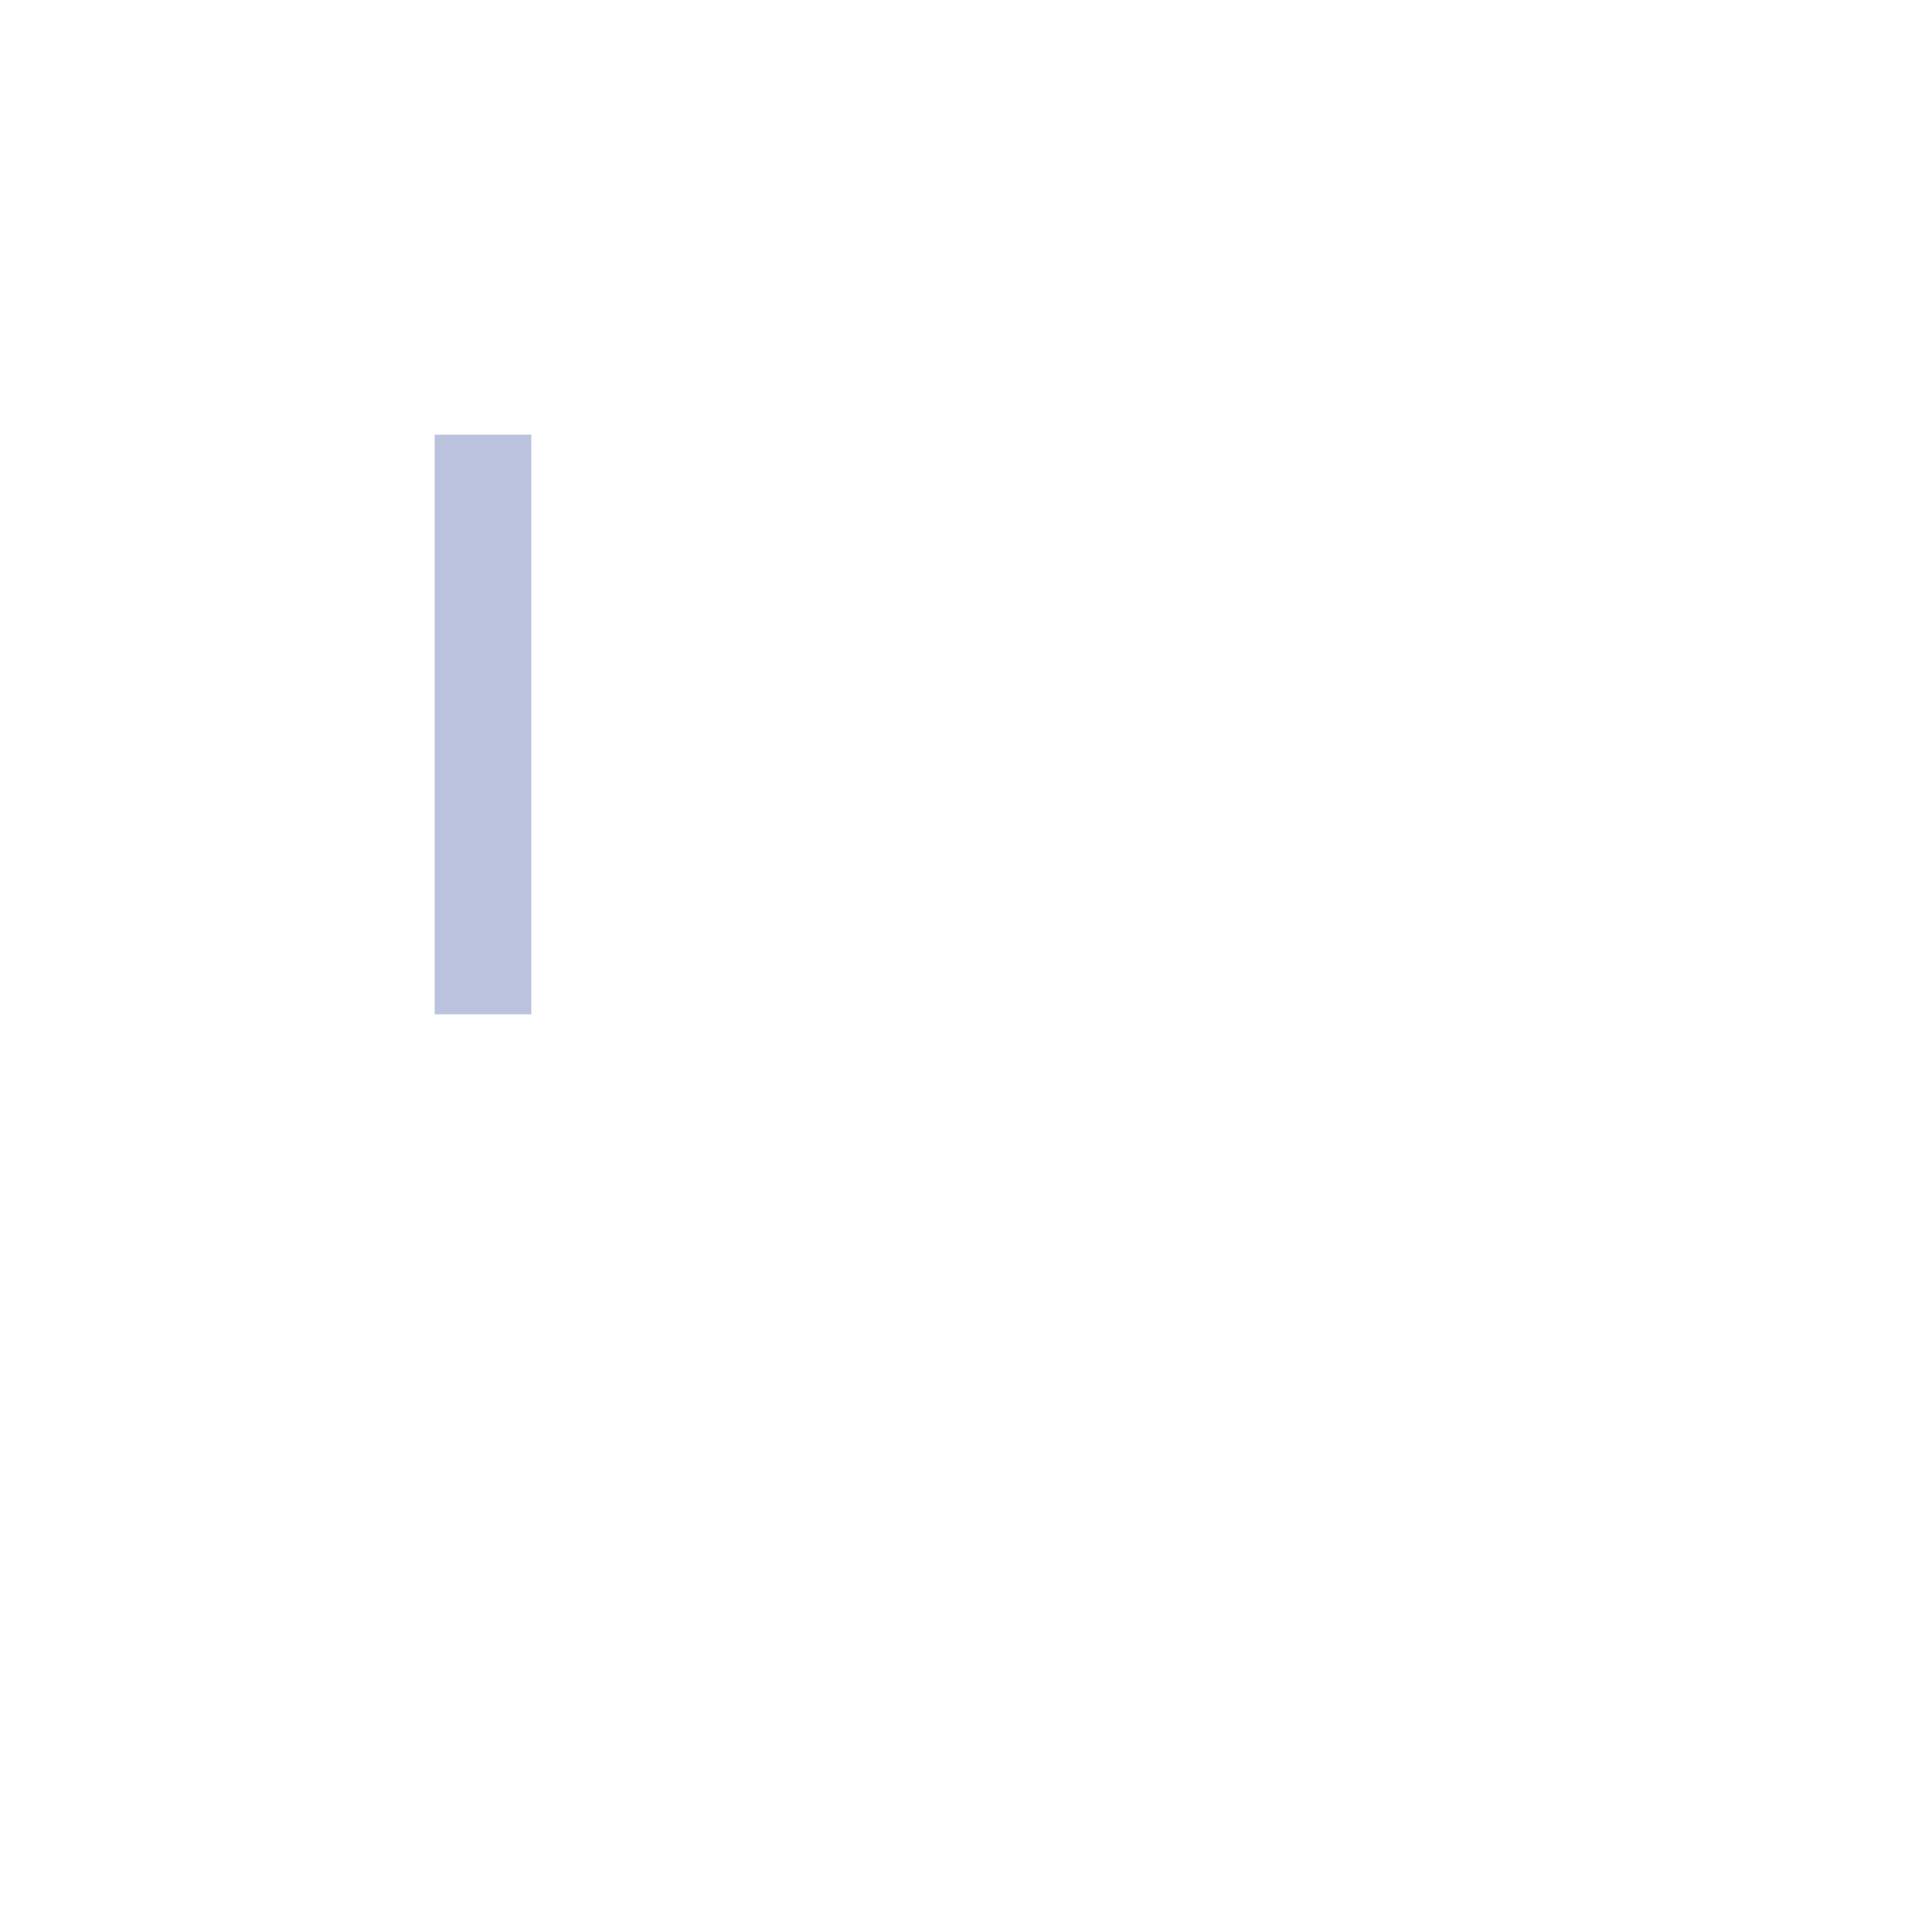
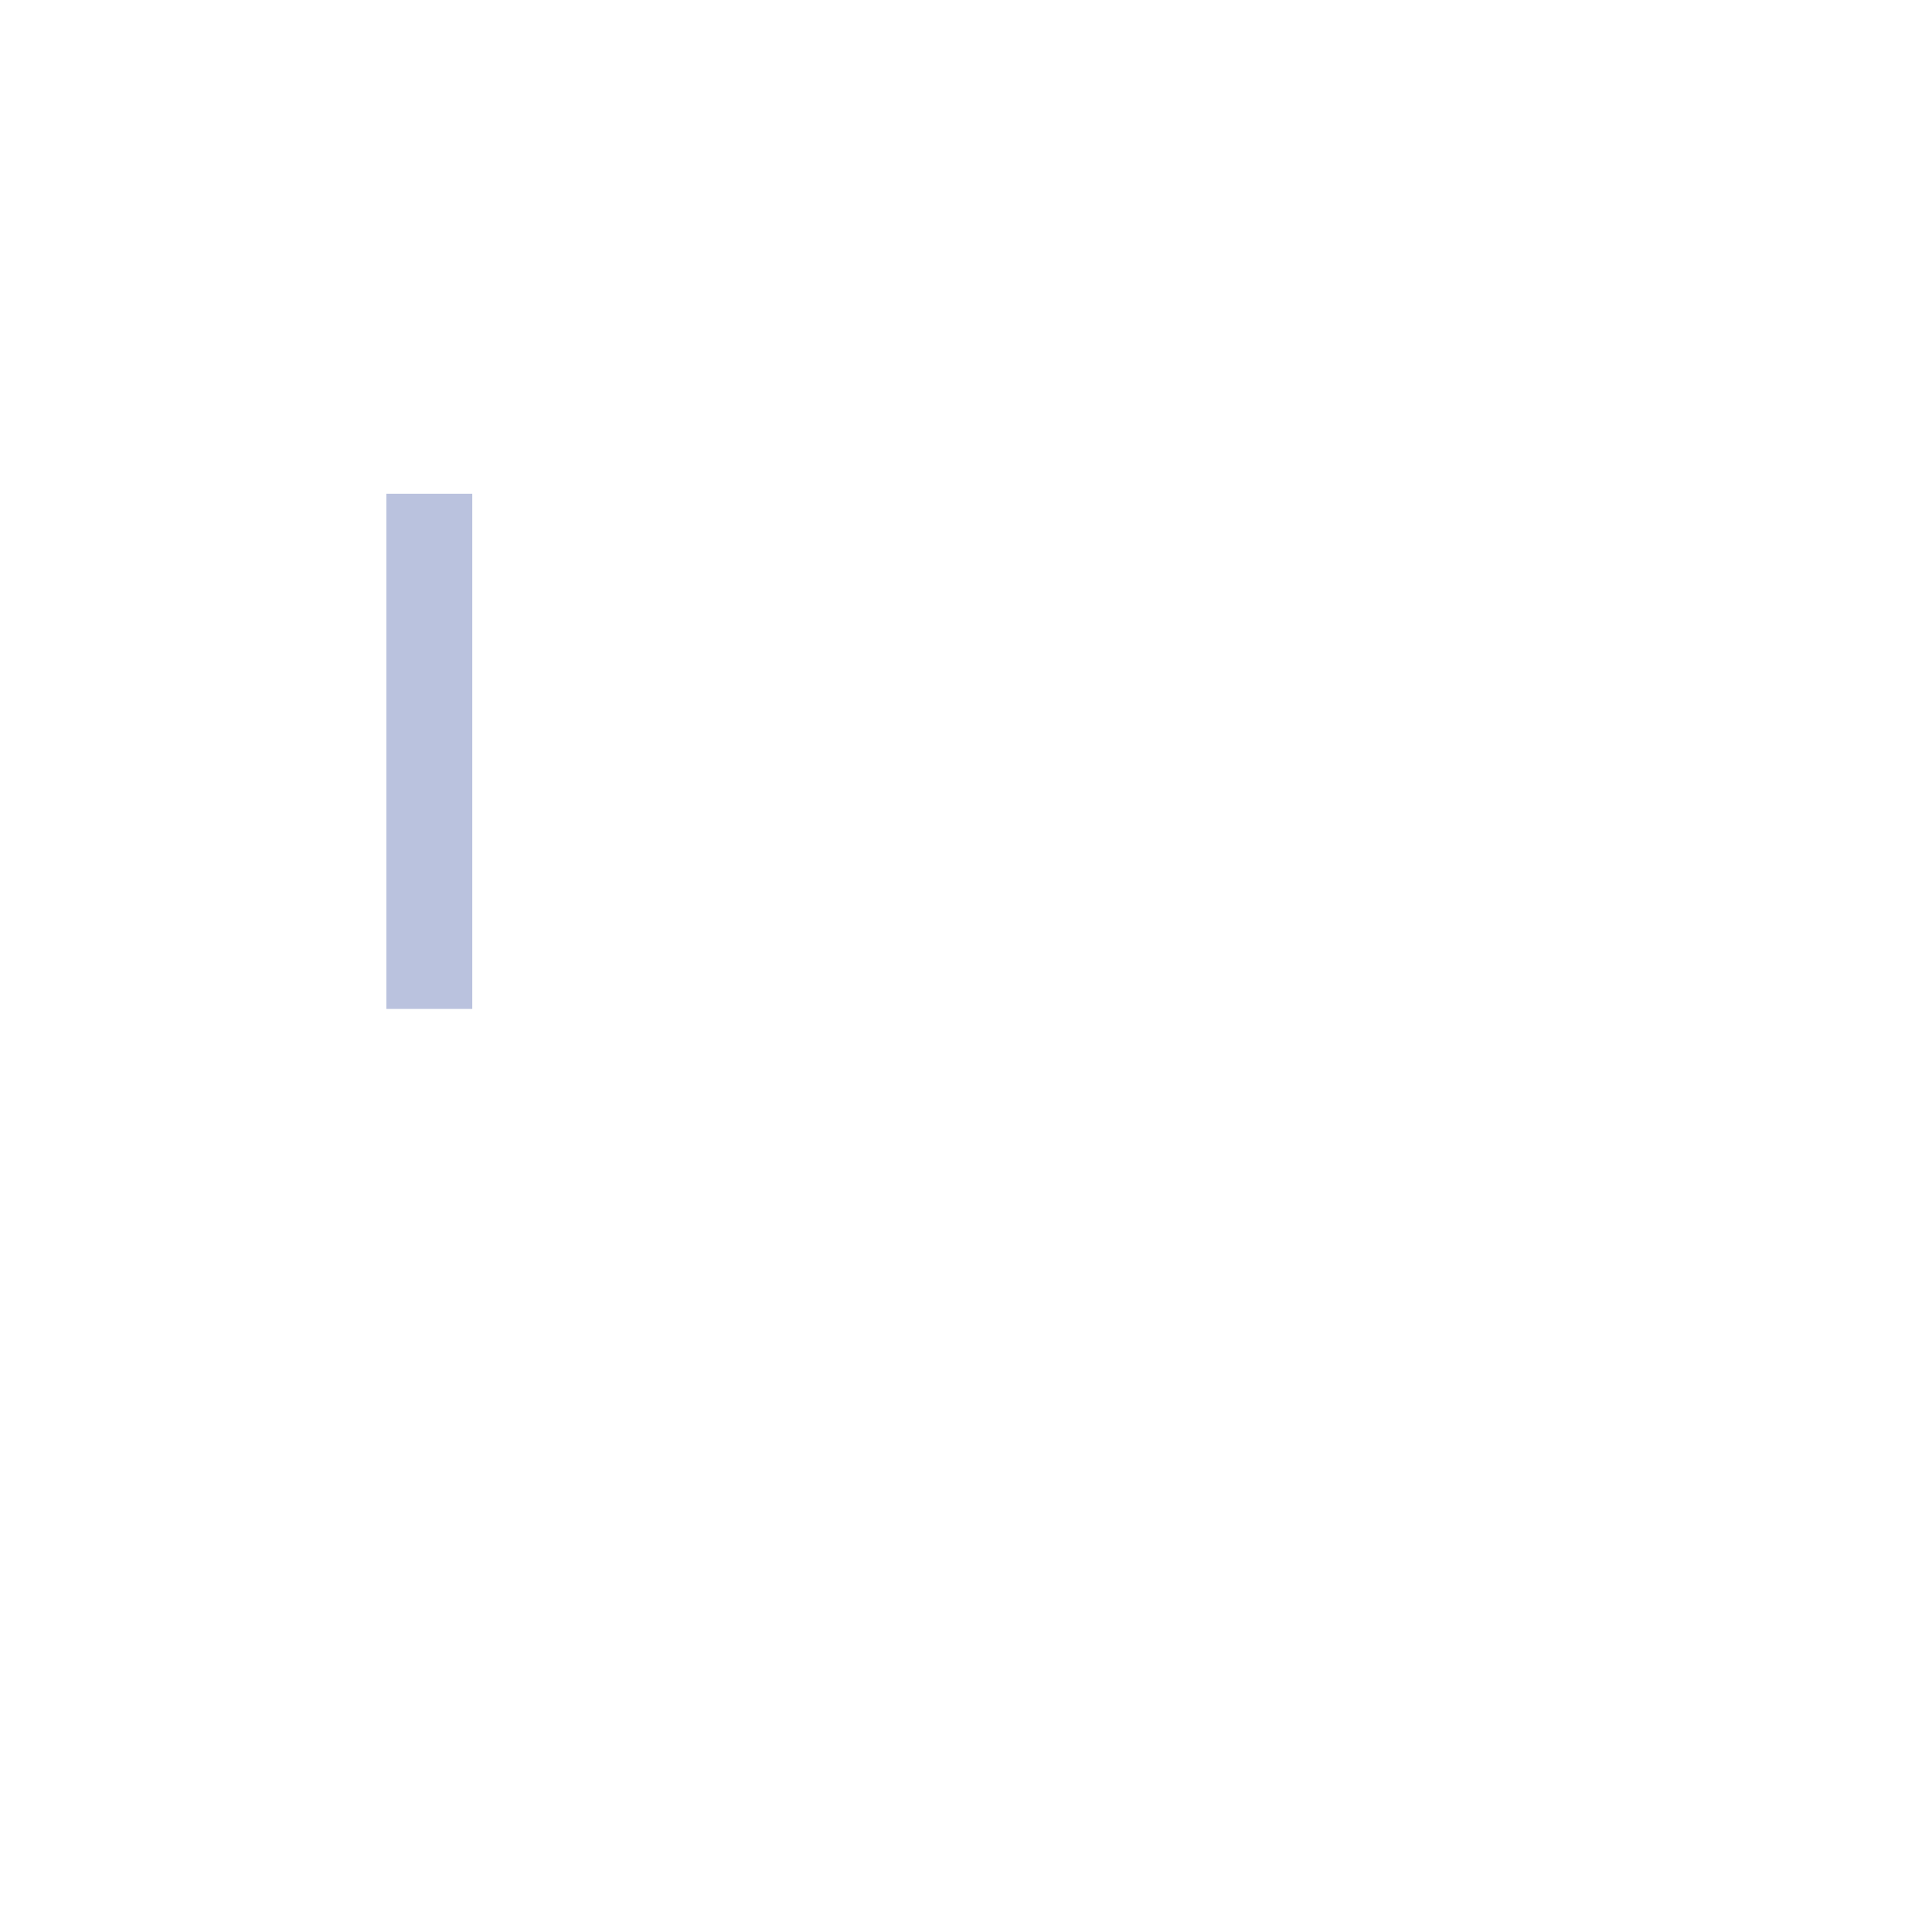
- <svg xmlns="http://www.w3.org/2000/svg" width="150" height="150" viewBox="0 0 200 100">
+ <svg xmlns="http://www.w3.org/2000/svg" width="150" height="150" viewBox="0 0 225 100">
  <defs>
    <g id="p">
      <line x1="0" y1="0" x2="0" y2="100" />
      <line x1="0" y1="0" x2="50" y2="0" />
    </g>
    <g id="b">
      <line x1="0" y1="0" x2="0" y2="100" />
      <line x1="0" y1="100" x2="50" y2="100" />
    </g>
    <g id="t">
      <line x1="50" y1="0" x2="50" y2="100" />
      <line x1="0" y1="0" x2="50" y2="0" />
    </g>
    <g id="k">
      <line x1="0" y1="0" x2="0" y2="50" />
      <line x1="0" y1="50" x2="50" y2="100" />
    </g>
    <g id="f">
      <line x1="0" y1="0" x2="0" y2="50" />
      <line x1="0" y1="0" x2="50" y2="0" />
    </g>
    <g id="sh">
      <line x1="0" y1="0" x2="0" y2="50" />
      <line x1="0" y1="0" x2="50" y2="50" />
    </g>
    <g id="zh">
      <line x1="0" y1="0" x2="0" y2="50" />
    </g>
    <g id="h">
      <line x1="0" y1="0" x2="0" y2="50" />
      <line x1="0" y1="50" x2="50" y2="50" />
      <line x1="50" y1="50" x2="50" y2="100" />
    </g>
    <g id="u">
      <line x1="0" y1="0" x2="0" y2="50" />
      <line x1="0" y1="50" x2="50" y2="50" />
      <line x1="0" y1="0" x2="50" y2="0" />
      <line x1="50" y1="0" x2="50" y2="50" />
    </g>
    <g id="o">
      <line x1="0" y1="0" x2="0" y2="50" />
      <line x1="0" y1="50" x2="50" y2="50" />
      <line x1="0" y1="0" x2="50" y2="0" />
    </g>
    <g id="ough">
      <line x1="0" y1="0" x2="0" y2="50" />
      <line x1="0" y1="50" x2="50" y2="50" />
      <line x1="0" y1="0" x2="50" y2="50" />
    </g>
    <g id="a">
      <line x1="0" y1="0" x2="0" y2="50" />
      <line x1="0" y1="0" x2="50" y2="50" />
      <line x1="0" y1="50" x2="50" y2="100" />
    </g>
    <g id="*">
      <line x1="0" y1="0" x2="0" y2="50" />
      <line x1="0" y1="0" x2="50" y2="50" />
      <line x1="0" y1="50" x2="-50" y2="100" />
    </g>
    <g id="mb">
      <line x1="0" y1="0" x2="0" y2="50" />
      <line x1="0" y1="50" x2="50" y2="50" />
      <line x1="0" y1="50" x2="50" y2="100" />
    </g>
    <g id="ng">
      <line x1="0" y1="0" x2="0" y2="50" />
      <line x1="0" y1="50" x2="50" y2="0" />
      <line x1="0" y1="50" x2="50" y2="100" />
    </g>
  </defs>
  <g stroke="#bac2de" stroke-width="10" stroke-linecap="square" fill="none">
    <use href="#zh" transform="translate(50,0)" />
  </g>
</svg>
